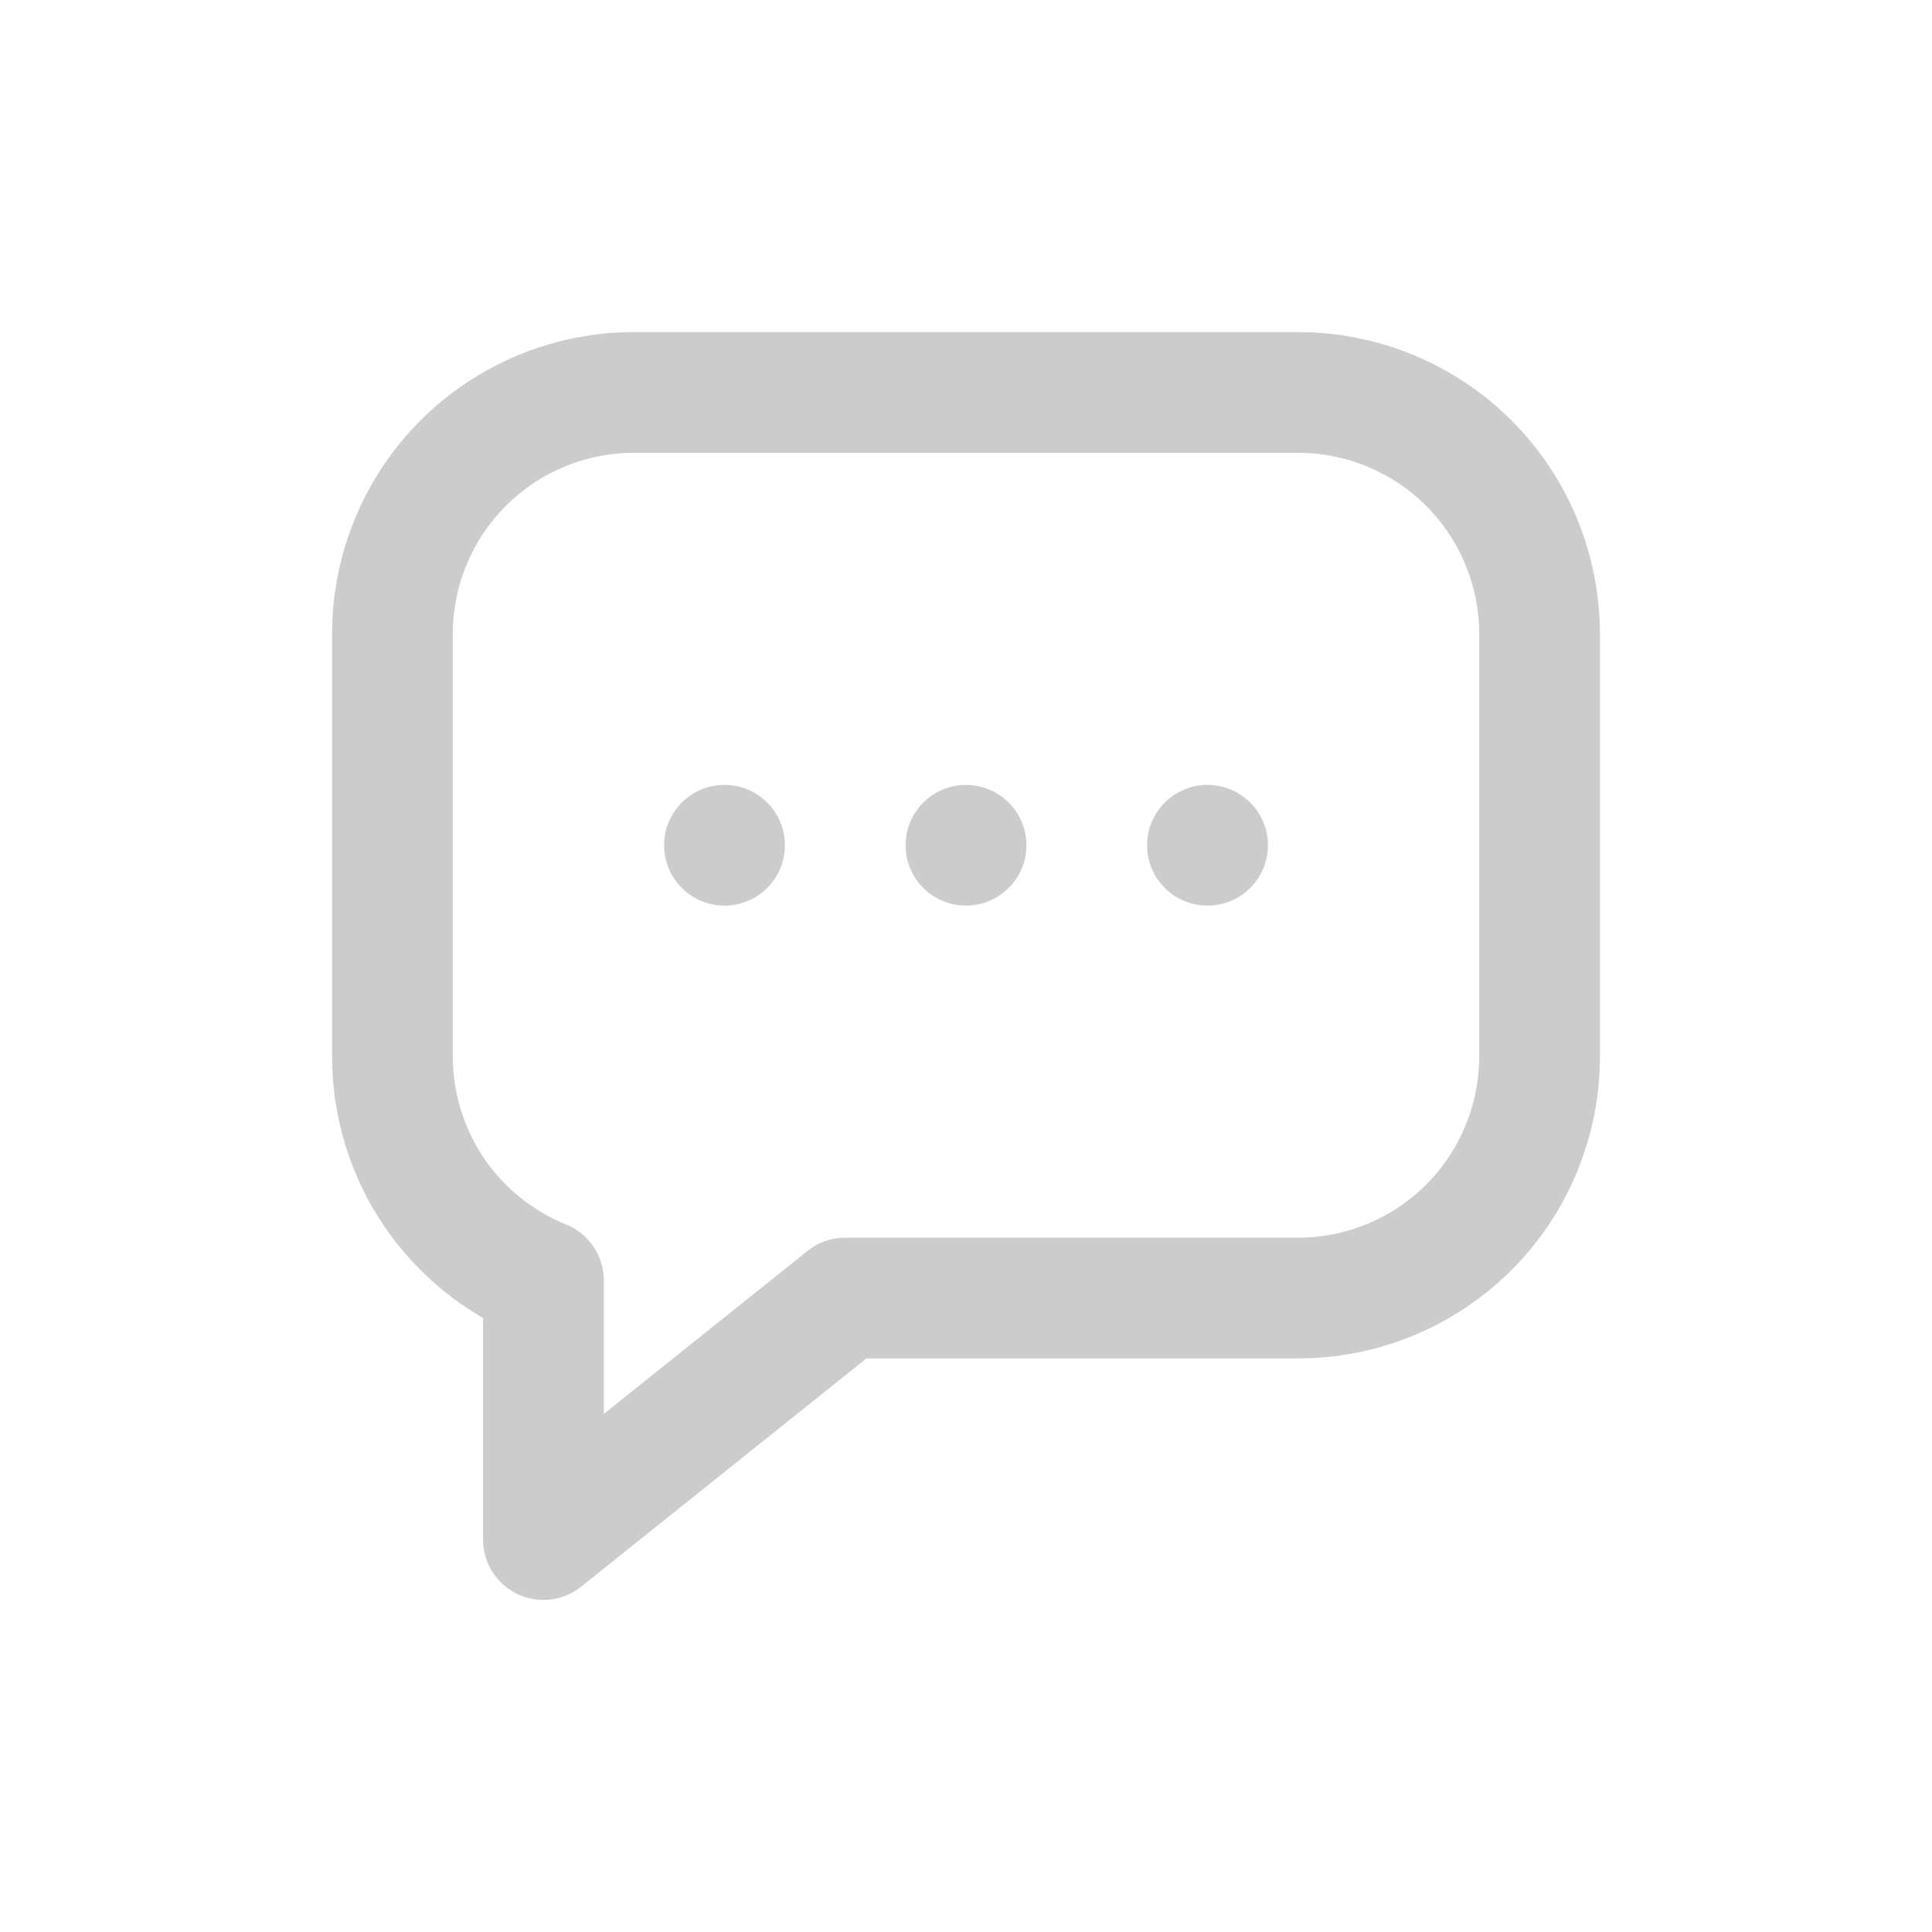
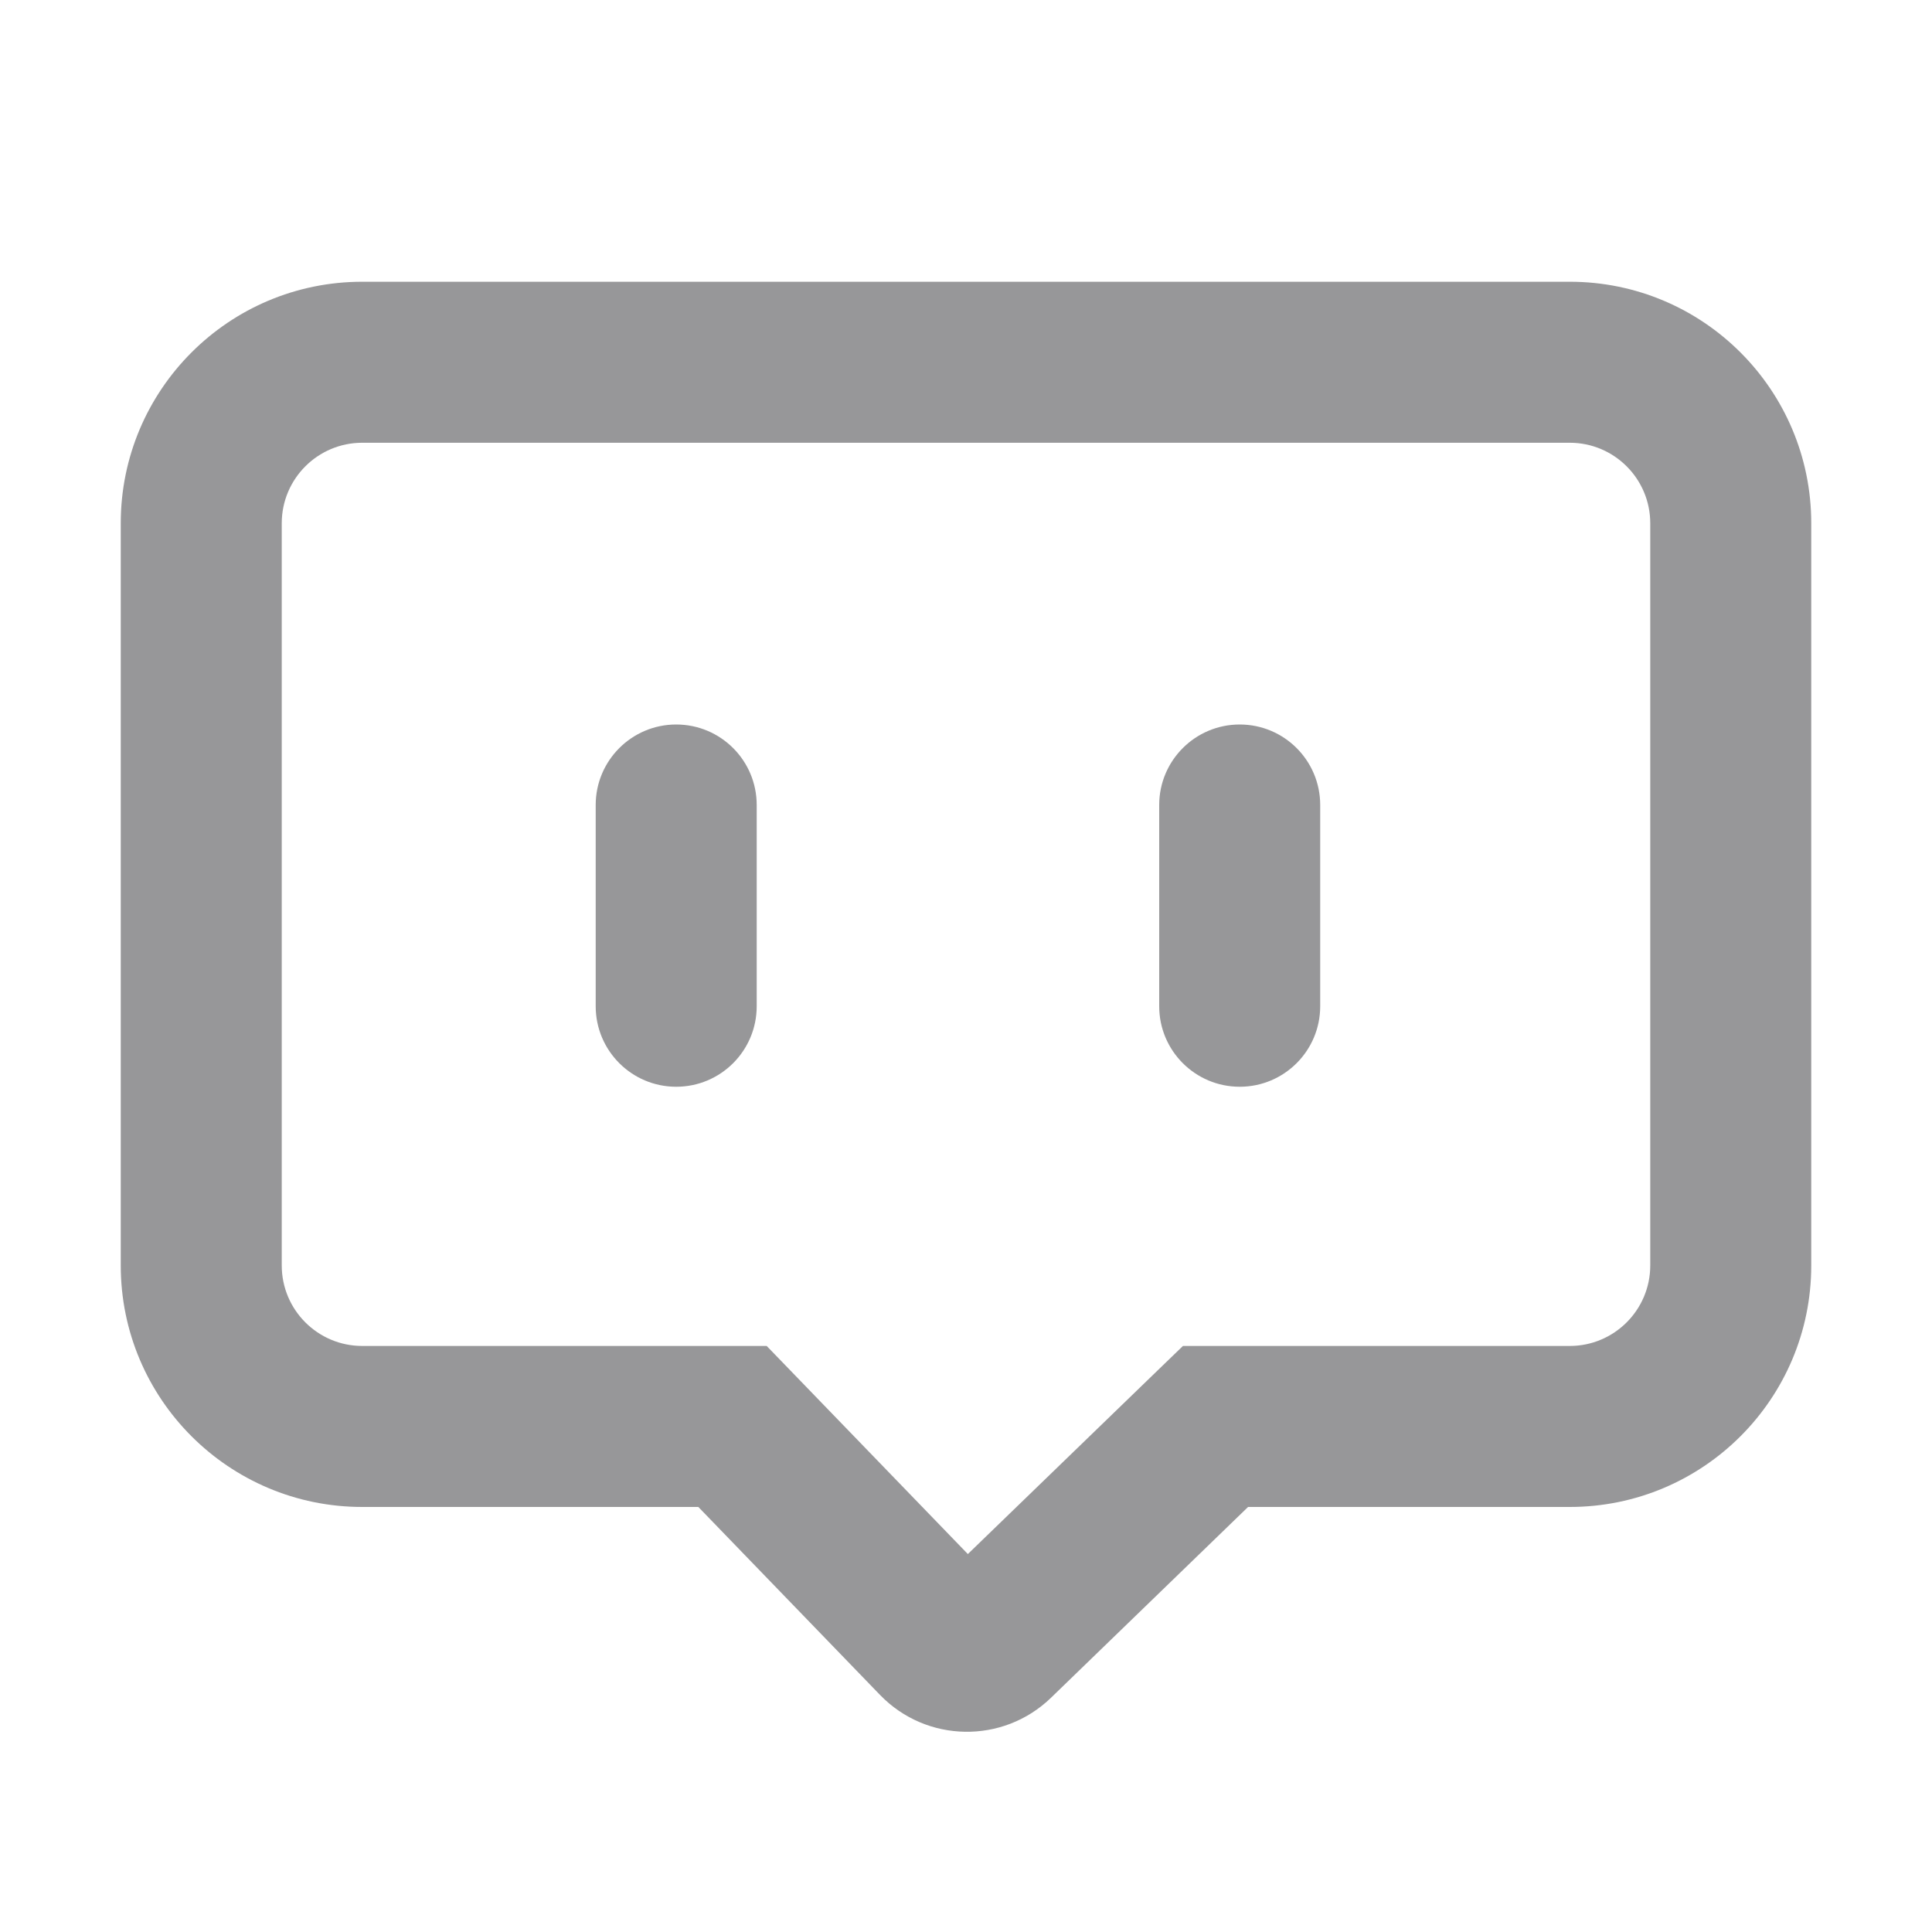
- <svg xmlns="http://www.w3.org/2000/svg" width="30" height="30" viewBox="0 0 30 30" fill="none">
-   <path d="M9.844 6.094H20.156C21.151 6.094 22.105 6.489 22.808 7.192C23.511 7.895 23.906 8.849 23.906 9.844V16.406C23.906 17.401 23.511 18.355 22.808 19.058C22.105 19.761 21.151 20.156 20.156 20.156H13.125L8.438 23.906V19.883C7.745 19.602 7.152 19.122 6.734 18.503C6.317 17.883 6.094 17.153 6.094 16.406V9.844C6.094 8.849 6.489 7.895 7.192 7.192C7.895 6.489 8.849 6.094 9.844 6.094Z" stroke="#CCCCCC" stroke-width="1.875" stroke-linecap="round" stroke-linejoin="round" />
-   <path d="M11.25 14.062C11.768 14.062 12.188 13.643 12.188 13.125C12.188 12.607 11.768 12.188 11.25 12.188C10.732 12.188 10.312 12.607 10.312 13.125C10.312 13.643 10.732 14.062 11.25 14.062Z" fill="#CCCCCC" />
-   <path d="M15 14.062C15.518 14.062 15.938 13.643 15.938 13.125C15.938 12.607 15.518 12.188 15 12.188C14.482 12.188 14.062 12.607 14.062 13.125C14.062 13.643 14.482 14.062 15 14.062Z" fill="#CCCCCC" />
-   <path d="M18.75 14.062C19.268 14.062 19.688 13.643 19.688 13.125C19.688 12.607 19.268 12.188 18.75 12.188C18.232 12.188 17.812 12.607 17.812 13.125C17.812 13.643 18.232 14.062 18.75 14.062Z" fill="#CCCCCC" />
+ <svg xmlns="http://www.w3.org/2000/svg" preserveAspectRatio="none" overflow="visible" style="display: block;" width="24" height="24" viewBox="0 0 24 24" fill="none">
+   <g id="Tabbar icon/message">
+     <path id="Union" d="M19.5 3.5C21.157 3.5 22.5 4.843 22.5 6.5V15.72C22.5 17.377 21.157 18.72 19.5 18.72H15.504L13.055 21.091C12.459 21.667 11.509 21.651 10.933 21.056L8.675 18.72H4.5C2.843 18.72 1.5 17.377 1.5 15.72V6.5C1.5 4.843 2.843 3.5 4.5 3.5H19.5ZM4.5 5.5C3.948 5.5 3.5 5.948 3.5 6.5V15.72C3.5 16.272 3.948 16.72 4.5 16.72H9.524L9.819 17.025L12.023 19.305L14.404 17.001L14.695 16.72H19.5C20.052 16.72 20.5 16.272 20.5 15.72V6.5C20.5 5.948 20.052 5.5 19.5 5.5H4.5ZM8.4 9C8.953 9 9.4 9.448 9.4 10V12.5C9.4 13.052 8.953 13.5 8.4 13.5C7.848 13.5 7.4 13.052 7.4 12.5V10C7.4 9.448 7.848 9 8.4 9ZM15.4 9C15.953 9 16.4 9.448 16.4 10V12.5C16.4 13.052 15.953 13.5 15.4 13.5C14.848 13.5 14.4 13.052 14.4 12.5V10C14.4 9.448 14.848 9 15.4 9Z" fill="#979799" />
+   </g>
</svg>
